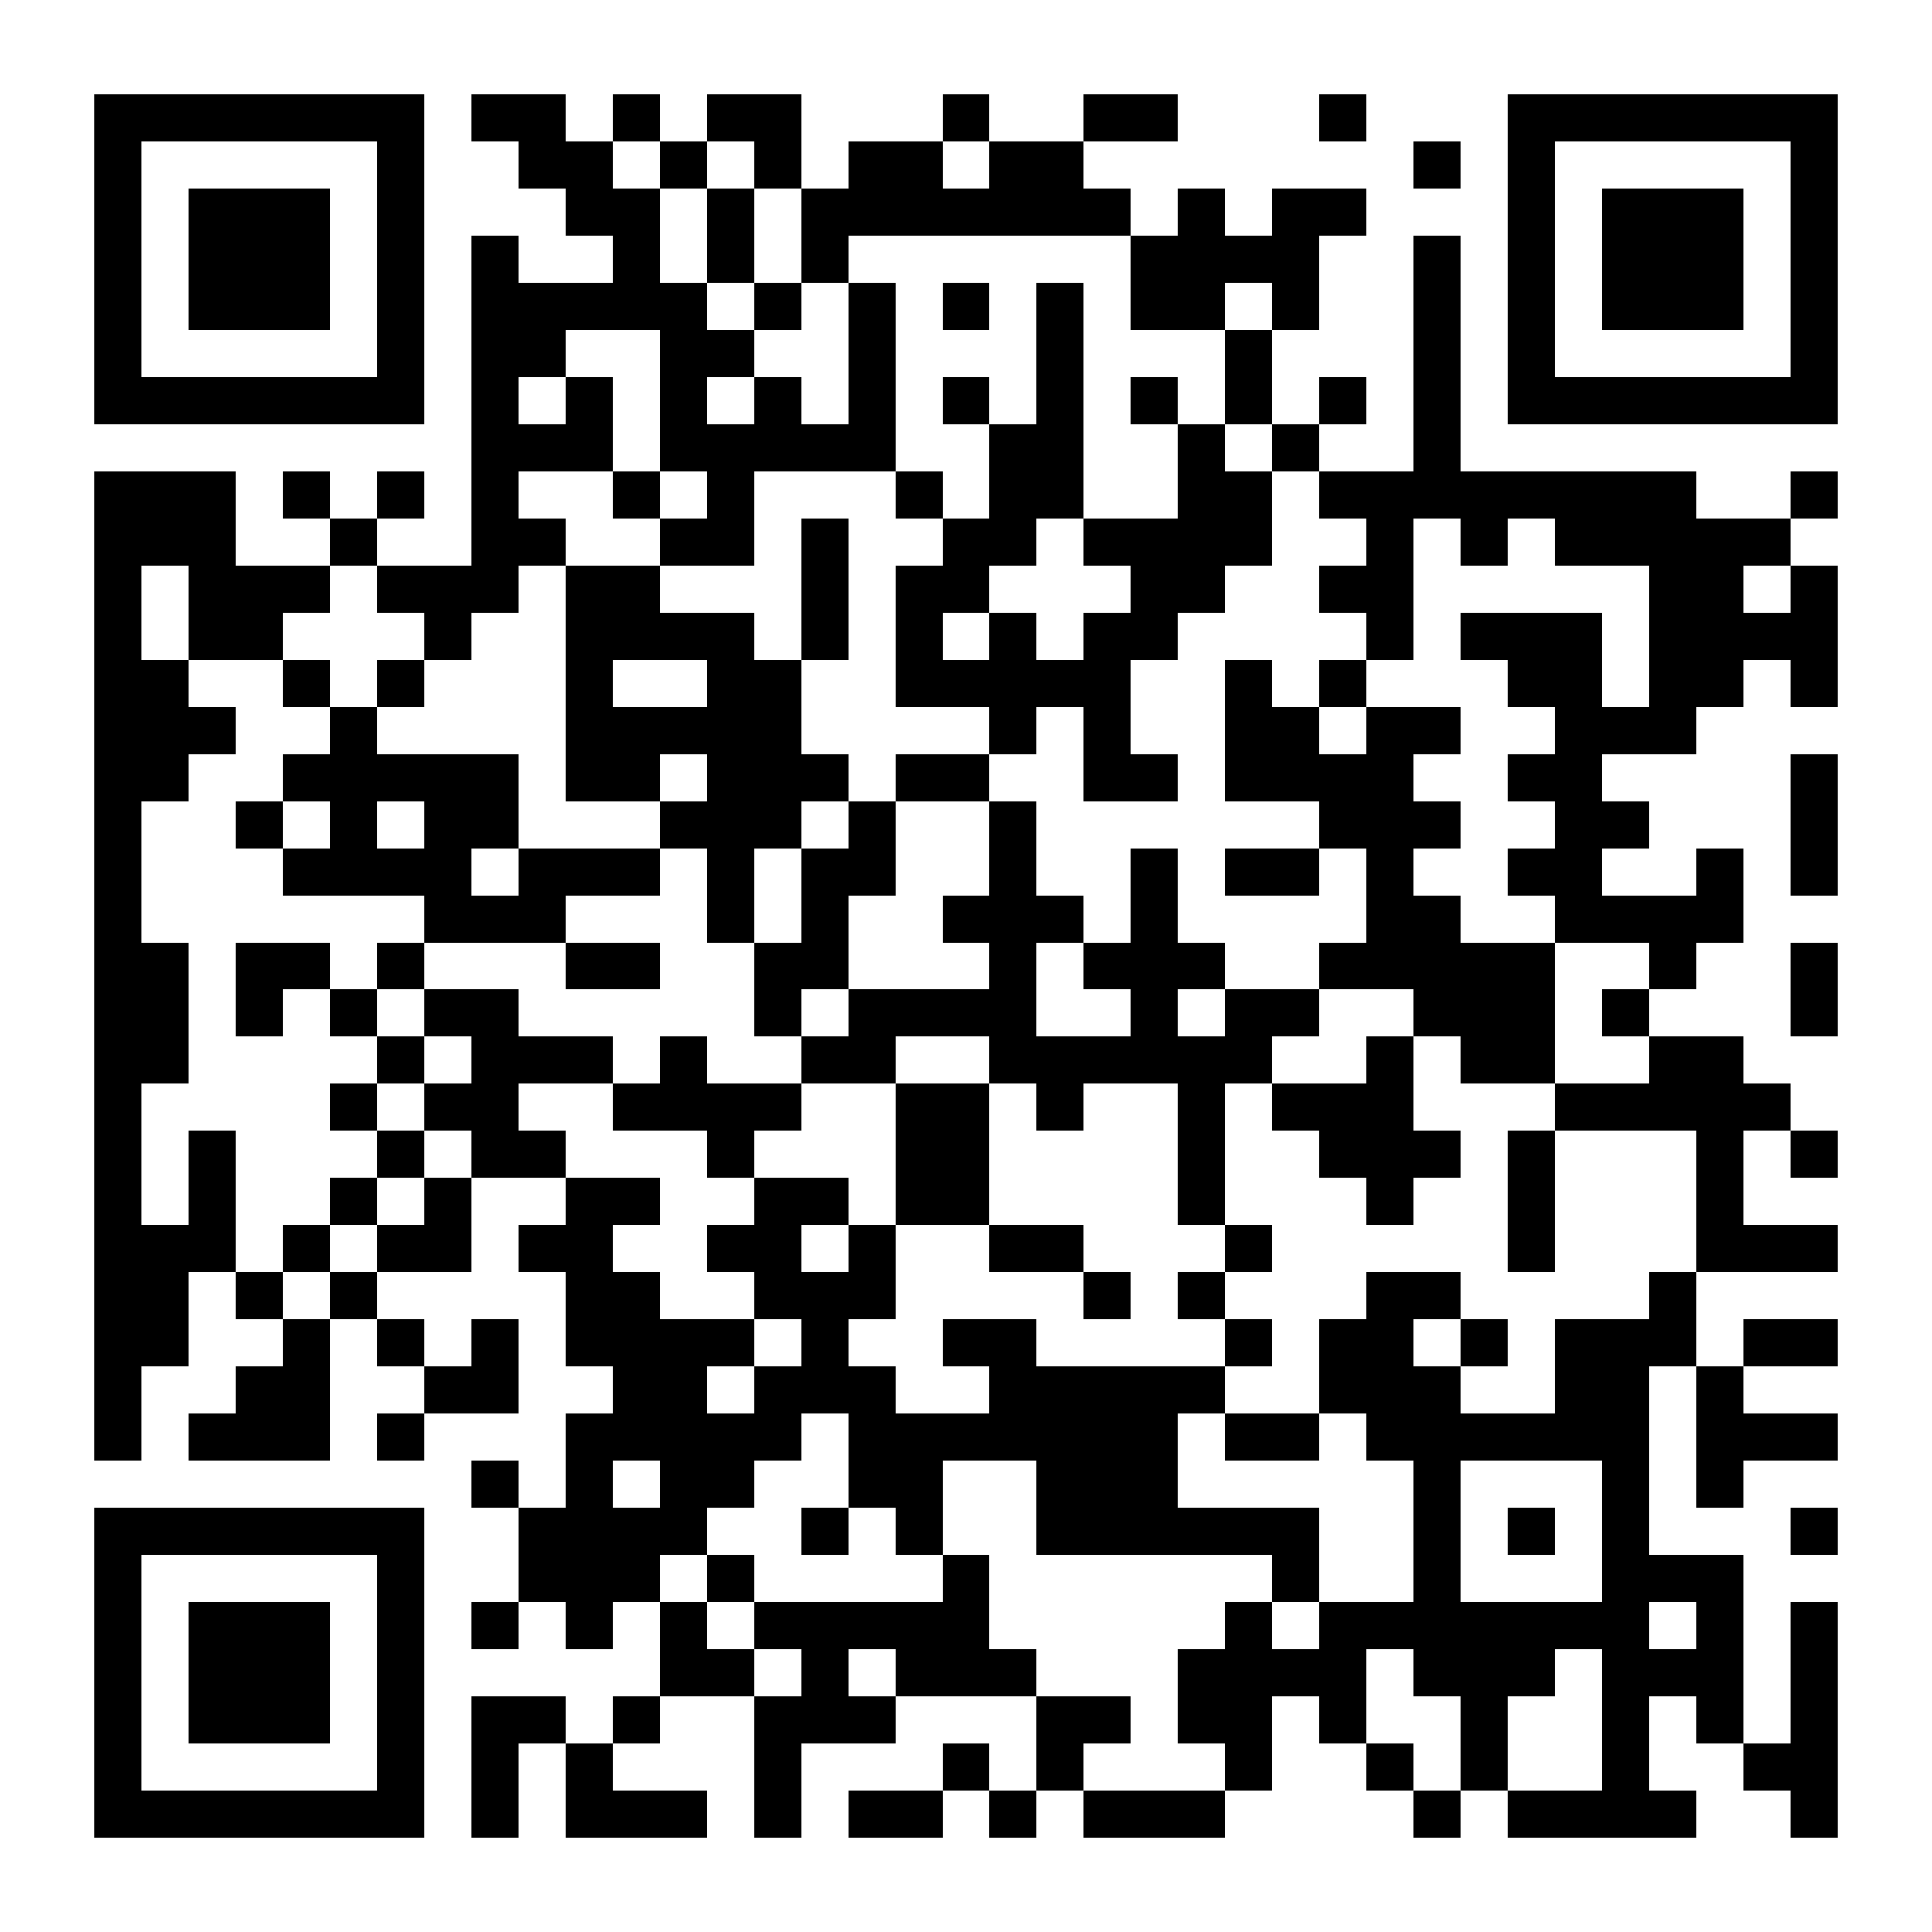
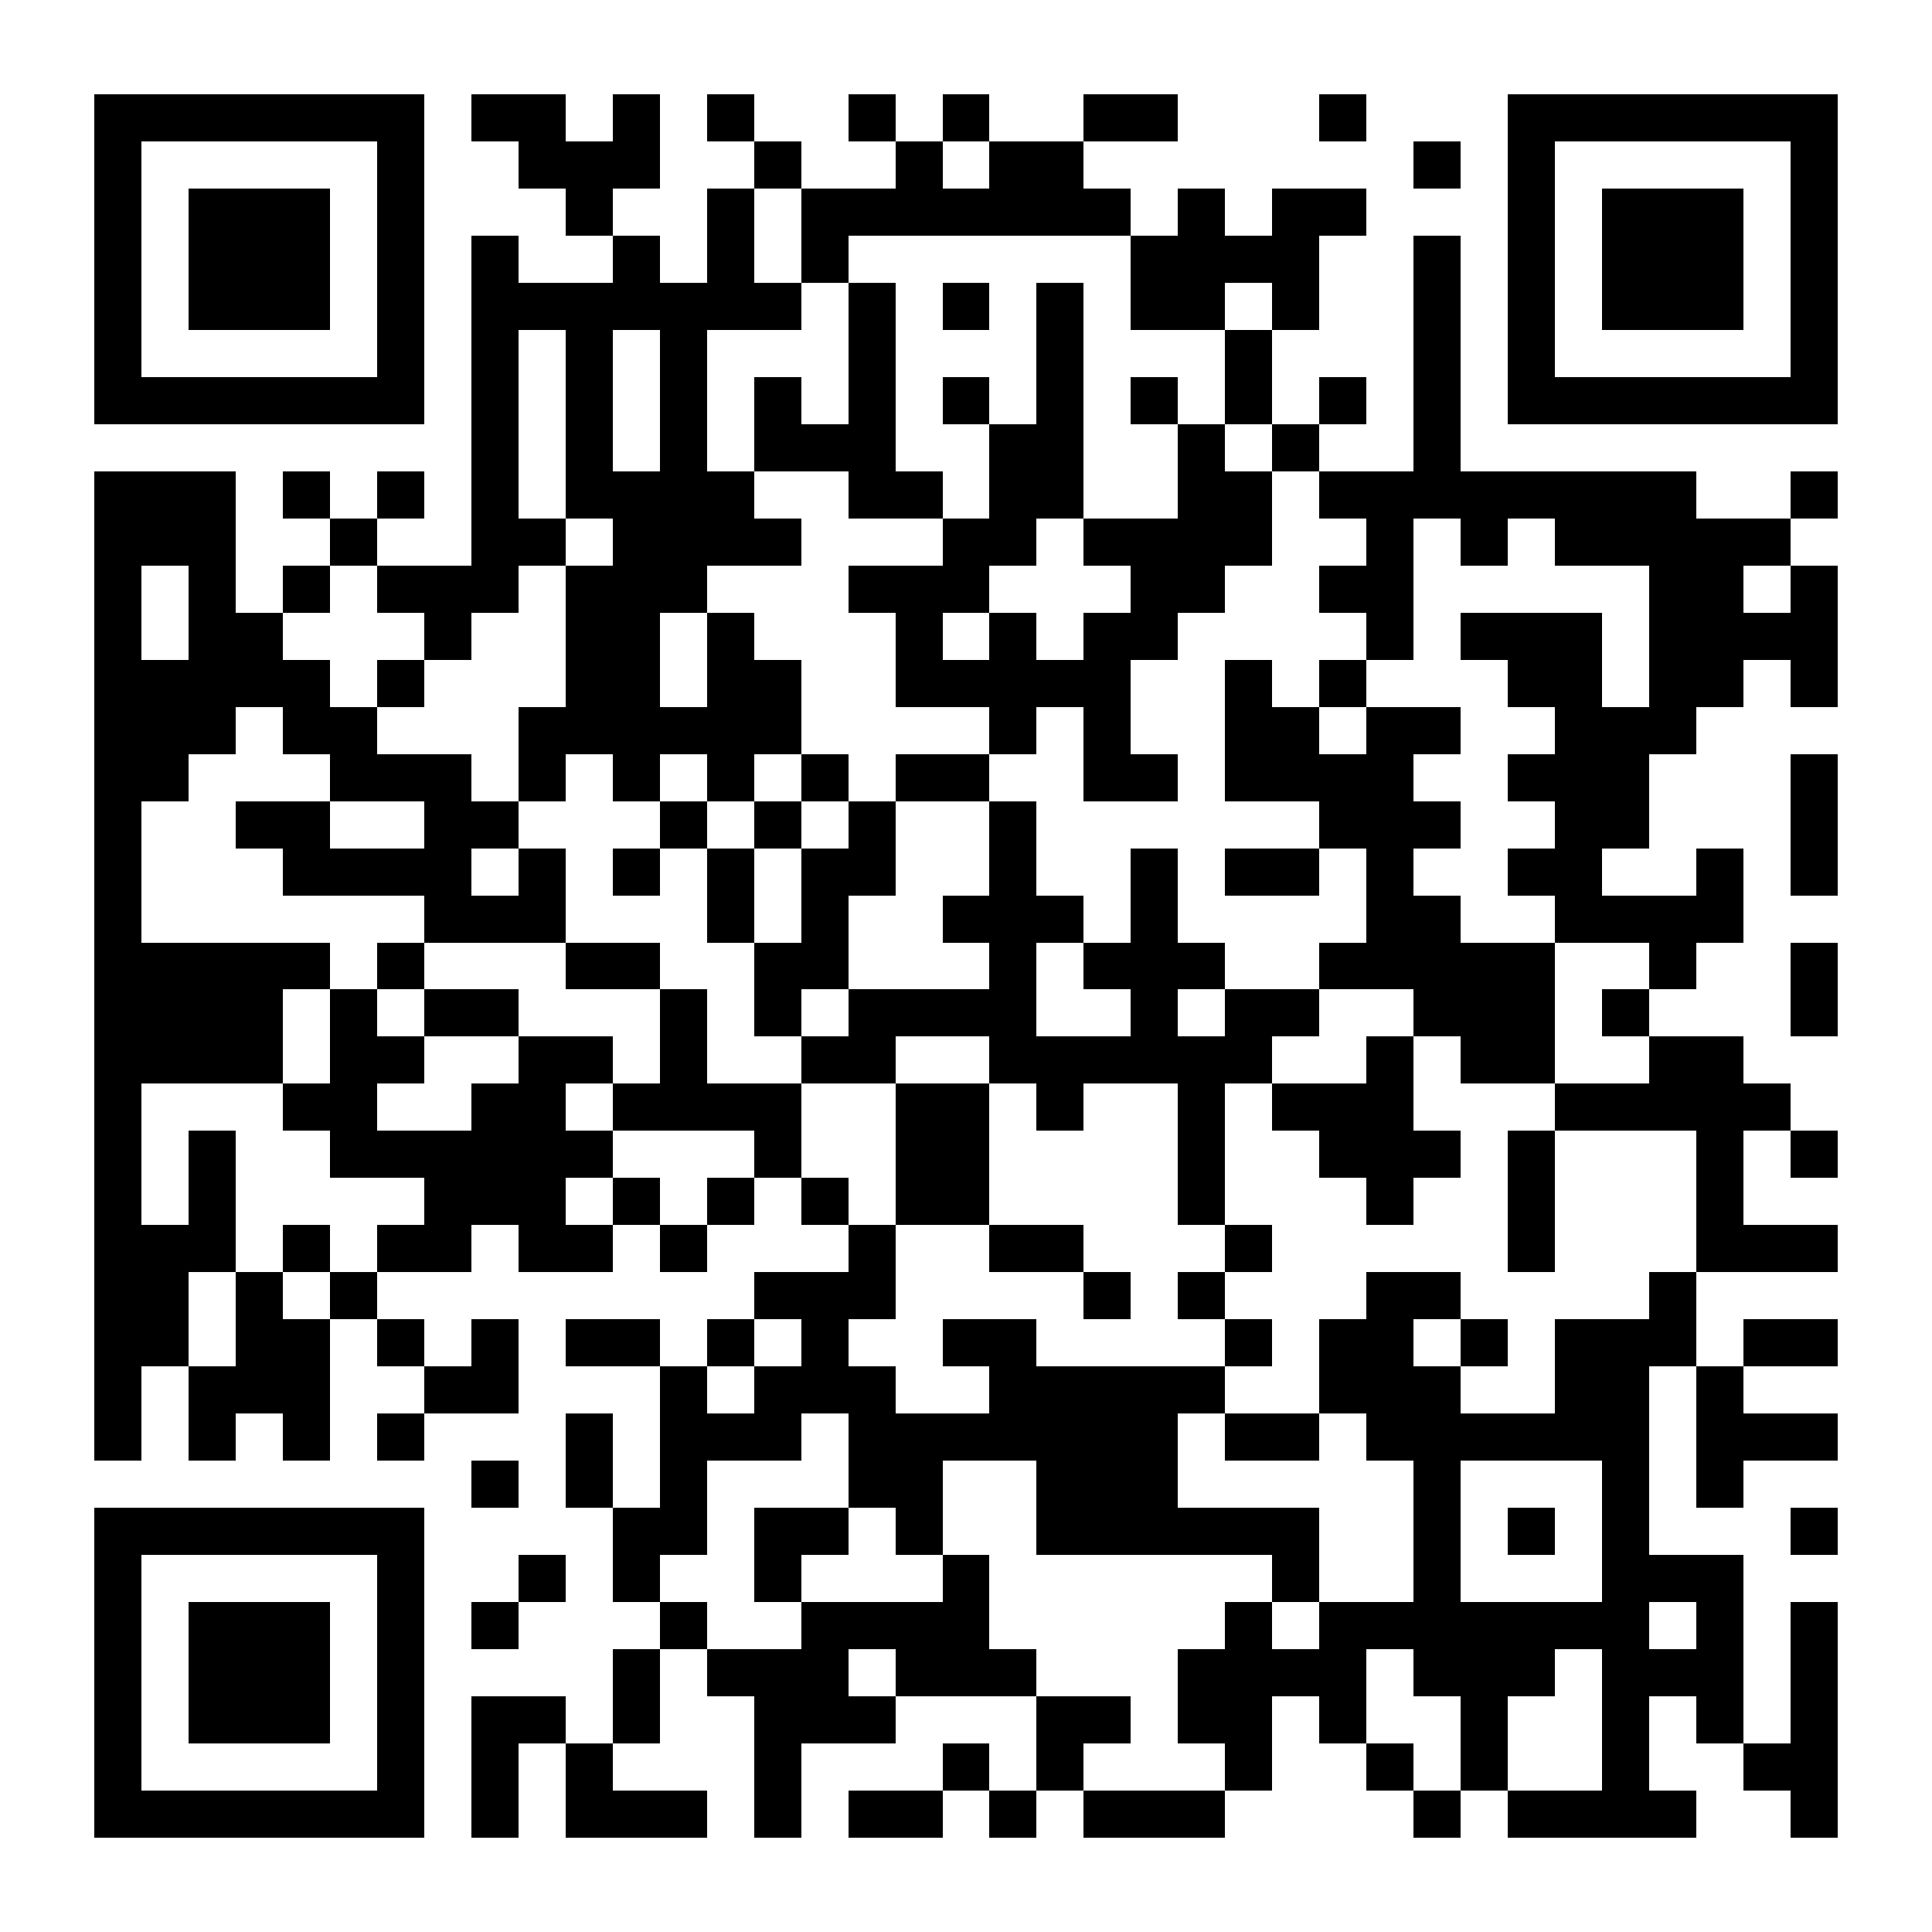
<svg xmlns="http://www.w3.org/2000/svg" viewBox="0 0 41 41" width="400" height="400" shape-rendering="crispEdges">
  <rect width="41" height="41" fill="#ffffff" />
-   <path fill="#000000" d="M2,2h1v1h-1zM3,2h1v1h-1zM4,2h1v1h-1zM5,2h1v1h-1zM6,2h1v1h-1zM7,2h1v1h-1zM8,2h1v1h-1zM10,2h1v1h-1zM11,2h1v1h-1zM13,2h1v1h-1zM15,2h1v1h-1zM16,2h1v1h-1zM20,2h1v1h-1zM23,2h1v1h-1zM24,2h1v1h-1zM28,2h1v1h-1zM32,2h1v1h-1zM33,2h1v1h-1zM34,2h1v1h-1zM35,2h1v1h-1zM36,2h1v1h-1zM37,2h1v1h-1zM38,2h1v1h-1zM2,3h1v1h-1zM8,3h1v1h-1zM11,3h1v1h-1zM12,3h1v1h-1zM14,3h1v1h-1zM16,3h1v1h-1zM18,3h1v1h-1zM19,3h1v1h-1zM21,3h1v1h-1zM22,3h1v1h-1zM30,3h1v1h-1zM32,3h1v1h-1zM38,3h1v1h-1zM2,4h1v1h-1zM4,4h1v1h-1zM5,4h1v1h-1zM6,4h1v1h-1zM8,4h1v1h-1zM12,4h1v1h-1zM13,4h1v1h-1zM15,4h1v1h-1zM17,4h1v1h-1zM18,4h1v1h-1zM19,4h1v1h-1zM20,4h1v1h-1zM21,4h1v1h-1zM22,4h1v1h-1zM23,4h1v1h-1zM25,4h1v1h-1zM27,4h1v1h-1zM28,4h1v1h-1zM32,4h1v1h-1zM34,4h1v1h-1zM35,4h1v1h-1zM36,4h1v1h-1zM38,4h1v1h-1zM2,5h1v1h-1zM4,5h1v1h-1zM5,5h1v1h-1zM6,5h1v1h-1zM8,5h1v1h-1zM10,5h1v1h-1zM13,5h1v1h-1zM15,5h1v1h-1zM17,5h1v1h-1zM24,5h1v1h-1zM25,5h1v1h-1zM26,5h1v1h-1zM27,5h1v1h-1zM30,5h1v1h-1zM32,5h1v1h-1zM34,5h1v1h-1zM35,5h1v1h-1zM36,5h1v1h-1zM38,5h1v1h-1zM2,6h1v1h-1zM4,6h1v1h-1zM5,6h1v1h-1zM6,6h1v1h-1zM8,6h1v1h-1zM10,6h1v1h-1zM11,6h1v1h-1zM12,6h1v1h-1zM13,6h1v1h-1zM14,6h1v1h-1zM16,6h1v1h-1zM18,6h1v1h-1zM20,6h1v1h-1zM22,6h1v1h-1zM24,6h1v1h-1zM25,6h1v1h-1zM27,6h1v1h-1zM30,6h1v1h-1zM32,6h1v1h-1zM34,6h1v1h-1zM35,6h1v1h-1zM36,6h1v1h-1zM38,6h1v1h-1zM2,7h1v1h-1zM8,7h1v1h-1zM10,7h1v1h-1zM11,7h1v1h-1zM14,7h1v1h-1zM15,7h1v1h-1zM18,7h1v1h-1zM22,7h1v1h-1zM26,7h1v1h-1zM30,7h1v1h-1zM32,7h1v1h-1zM38,7h1v1h-1zM2,8h1v1h-1zM3,8h1v1h-1zM4,8h1v1h-1zM5,8h1v1h-1zM6,8h1v1h-1zM7,8h1v1h-1zM8,8h1v1h-1zM10,8h1v1h-1zM12,8h1v1h-1zM14,8h1v1h-1zM16,8h1v1h-1zM18,8h1v1h-1zM20,8h1v1h-1zM22,8h1v1h-1zM24,8h1v1h-1zM26,8h1v1h-1zM28,8h1v1h-1zM30,8h1v1h-1zM32,8h1v1h-1zM33,8h1v1h-1zM34,8h1v1h-1zM35,8h1v1h-1zM36,8h1v1h-1zM37,8h1v1h-1zM38,8h1v1h-1zM10,9h1v1h-1zM11,9h1v1h-1zM12,9h1v1h-1zM14,9h1v1h-1zM15,9h1v1h-1zM16,9h1v1h-1zM17,9h1v1h-1zM18,9h1v1h-1zM21,9h1v1h-1zM22,9h1v1h-1zM25,9h1v1h-1zM27,9h1v1h-1zM30,9h1v1h-1zM2,10h1v1h-1zM3,10h1v1h-1zM4,10h1v1h-1zM6,10h1v1h-1zM8,10h1v1h-1zM10,10h1v1h-1zM13,10h1v1h-1zM15,10h1v1h-1zM19,10h1v1h-1zM21,10h1v1h-1zM22,10h1v1h-1zM25,10h1v1h-1zM26,10h1v1h-1zM28,10h1v1h-1zM29,10h1v1h-1zM30,10h1v1h-1zM31,10h1v1h-1zM32,10h1v1h-1zM33,10h1v1h-1zM34,10h1v1h-1zM35,10h1v1h-1zM38,10h1v1h-1zM2,11h1v1h-1zM3,11h1v1h-1zM4,11h1v1h-1zM7,11h1v1h-1zM10,11h1v1h-1zM11,11h1v1h-1zM14,11h1v1h-1zM15,11h1v1h-1zM17,11h1v1h-1zM20,11h1v1h-1zM21,11h1v1h-1zM23,11h1v1h-1zM24,11h1v1h-1zM25,11h1v1h-1zM26,11h1v1h-1zM29,11h1v1h-1zM31,11h1v1h-1zM33,11h1v1h-1zM34,11h1v1h-1zM35,11h1v1h-1zM36,11h1v1h-1zM37,11h1v1h-1zM2,12h1v1h-1zM4,12h1v1h-1zM5,12h1v1h-1zM6,12h1v1h-1zM8,12h1v1h-1zM9,12h1v1h-1zM10,12h1v1h-1zM12,12h1v1h-1zM13,12h1v1h-1zM17,12h1v1h-1zM19,12h1v1h-1zM20,12h1v1h-1zM24,12h1v1h-1zM25,12h1v1h-1zM28,12h1v1h-1zM29,12h1v1h-1zM35,12h1v1h-1zM36,12h1v1h-1zM38,12h1v1h-1zM2,13h1v1h-1zM4,13h1v1h-1zM5,13h1v1h-1zM9,13h1v1h-1zM12,13h1v1h-1zM13,13h1v1h-1zM14,13h1v1h-1zM15,13h1v1h-1zM17,13h1v1h-1zM19,13h1v1h-1zM21,13h1v1h-1zM23,13h1v1h-1zM24,13h1v1h-1zM29,13h1v1h-1zM31,13h1v1h-1zM32,13h1v1h-1zM33,13h1v1h-1zM35,13h1v1h-1zM36,13h1v1h-1zM37,13h1v1h-1zM38,13h1v1h-1zM2,14h1v1h-1zM3,14h1v1h-1zM6,14h1v1h-1zM8,14h1v1h-1zM12,14h1v1h-1zM15,14h1v1h-1zM16,14h1v1h-1zM19,14h1v1h-1zM20,14h1v1h-1zM21,14h1v1h-1zM22,14h1v1h-1zM23,14h1v1h-1zM26,14h1v1h-1zM28,14h1v1h-1zM32,14h1v1h-1zM33,14h1v1h-1zM35,14h1v1h-1zM36,14h1v1h-1zM38,14h1v1h-1zM2,15h1v1h-1zM3,15h1v1h-1zM4,15h1v1h-1zM7,15h1v1h-1zM12,15h1v1h-1zM13,15h1v1h-1zM14,15h1v1h-1zM15,15h1v1h-1zM16,15h1v1h-1zM21,15h1v1h-1zM23,15h1v1h-1zM26,15h1v1h-1zM27,15h1v1h-1zM29,15h1v1h-1zM30,15h1v1h-1zM33,15h1v1h-1zM34,15h1v1h-1zM35,15h1v1h-1zM2,16h1v1h-1zM3,16h1v1h-1zM6,16h1v1h-1zM7,16h1v1h-1zM8,16h1v1h-1zM9,16h1v1h-1zM10,16h1v1h-1zM12,16h1v1h-1zM13,16h1v1h-1zM15,16h1v1h-1zM16,16h1v1h-1zM17,16h1v1h-1zM19,16h1v1h-1zM20,16h1v1h-1zM23,16h1v1h-1zM24,16h1v1h-1zM26,16h1v1h-1zM27,16h1v1h-1zM28,16h1v1h-1zM29,16h1v1h-1zM32,16h1v1h-1zM33,16h1v1h-1zM38,16h1v1h-1zM2,17h1v1h-1zM5,17h1v1h-1zM7,17h1v1h-1zM9,17h1v1h-1zM10,17h1v1h-1zM14,17h1v1h-1zM15,17h1v1h-1zM16,17h1v1h-1zM18,17h1v1h-1zM21,17h1v1h-1zM28,17h1v1h-1zM29,17h1v1h-1zM30,17h1v1h-1zM33,17h1v1h-1zM34,17h1v1h-1zM38,17h1v1h-1zM2,18h1v1h-1zM6,18h1v1h-1zM7,18h1v1h-1zM8,18h1v1h-1zM9,18h1v1h-1zM11,18h1v1h-1zM12,18h1v1h-1zM13,18h1v1h-1zM15,18h1v1h-1zM17,18h1v1h-1zM18,18h1v1h-1zM21,18h1v1h-1zM24,18h1v1h-1zM26,18h1v1h-1zM27,18h1v1h-1zM29,18h1v1h-1zM32,18h1v1h-1zM33,18h1v1h-1zM36,18h1v1h-1zM38,18h1v1h-1zM2,19h1v1h-1zM9,19h1v1h-1zM10,19h1v1h-1zM11,19h1v1h-1zM15,19h1v1h-1zM17,19h1v1h-1zM20,19h1v1h-1zM21,19h1v1h-1zM22,19h1v1h-1zM24,19h1v1h-1zM29,19h1v1h-1zM30,19h1v1h-1zM33,19h1v1h-1zM34,19h1v1h-1zM35,19h1v1h-1zM36,19h1v1h-1zM2,20h1v1h-1zM3,20h1v1h-1zM5,20h1v1h-1zM6,20h1v1h-1zM8,20h1v1h-1zM12,20h1v1h-1zM13,20h1v1h-1zM16,20h1v1h-1zM17,20h1v1h-1zM21,20h1v1h-1zM23,20h1v1h-1zM24,20h1v1h-1zM25,20h1v1h-1zM28,20h1v1h-1zM29,20h1v1h-1zM30,20h1v1h-1zM31,20h1v1h-1zM32,20h1v1h-1zM35,20h1v1h-1zM38,20h1v1h-1zM2,21h1v1h-1zM3,21h1v1h-1zM5,21h1v1h-1zM7,21h1v1h-1zM9,21h1v1h-1zM10,21h1v1h-1zM16,21h1v1h-1zM18,21h1v1h-1zM19,21h1v1h-1zM20,21h1v1h-1zM21,21h1v1h-1zM24,21h1v1h-1zM26,21h1v1h-1zM27,21h1v1h-1zM30,21h1v1h-1zM31,21h1v1h-1zM32,21h1v1h-1zM34,21h1v1h-1zM38,21h1v1h-1zM2,22h1v1h-1zM3,22h1v1h-1zM8,22h1v1h-1zM10,22h1v1h-1zM11,22h1v1h-1zM12,22h1v1h-1zM14,22h1v1h-1zM17,22h1v1h-1zM18,22h1v1h-1zM21,22h1v1h-1zM22,22h1v1h-1zM23,22h1v1h-1zM24,22h1v1h-1zM25,22h1v1h-1zM26,22h1v1h-1zM29,22h1v1h-1zM31,22h1v1h-1zM32,22h1v1h-1zM35,22h1v1h-1zM36,22h1v1h-1zM2,23h1v1h-1zM7,23h1v1h-1zM9,23h1v1h-1zM10,23h1v1h-1zM13,23h1v1h-1zM14,23h1v1h-1zM15,23h1v1h-1zM16,23h1v1h-1zM19,23h1v1h-1zM20,23h1v1h-1zM22,23h1v1h-1zM25,23h1v1h-1zM27,23h1v1h-1zM28,23h1v1h-1zM29,23h1v1h-1zM33,23h1v1h-1zM34,23h1v1h-1zM35,23h1v1h-1zM36,23h1v1h-1zM37,23h1v1h-1zM2,24h1v1h-1zM4,24h1v1h-1zM8,24h1v1h-1zM10,24h1v1h-1zM11,24h1v1h-1zM15,24h1v1h-1zM19,24h1v1h-1zM20,24h1v1h-1zM25,24h1v1h-1zM28,24h1v1h-1zM29,24h1v1h-1zM30,24h1v1h-1zM32,24h1v1h-1zM36,24h1v1h-1zM38,24h1v1h-1zM2,25h1v1h-1zM4,25h1v1h-1zM7,25h1v1h-1zM9,25h1v1h-1zM12,25h1v1h-1zM13,25h1v1h-1zM16,25h1v1h-1zM17,25h1v1h-1zM19,25h1v1h-1zM20,25h1v1h-1zM25,25h1v1h-1zM29,25h1v1h-1zM32,25h1v1h-1zM36,25h1v1h-1zM2,26h1v1h-1zM3,26h1v1h-1zM4,26h1v1h-1zM6,26h1v1h-1zM8,26h1v1h-1zM9,26h1v1h-1zM11,26h1v1h-1zM12,26h1v1h-1zM15,26h1v1h-1zM16,26h1v1h-1zM18,26h1v1h-1zM21,26h1v1h-1zM22,26h1v1h-1zM26,26h1v1h-1zM32,26h1v1h-1zM36,26h1v1h-1zM37,26h1v1h-1zM38,26h1v1h-1zM2,27h1v1h-1zM3,27h1v1h-1zM5,27h1v1h-1zM7,27h1v1h-1zM12,27h1v1h-1zM13,27h1v1h-1zM16,27h1v1h-1zM17,27h1v1h-1zM18,27h1v1h-1zM23,27h1v1h-1zM25,27h1v1h-1zM29,27h1v1h-1zM30,27h1v1h-1zM35,27h1v1h-1zM2,28h1v1h-1zM3,28h1v1h-1zM6,28h1v1h-1zM8,28h1v1h-1zM10,28h1v1h-1zM12,28h1v1h-1zM13,28h1v1h-1zM14,28h1v1h-1zM15,28h1v1h-1zM17,28h1v1h-1zM20,28h1v1h-1zM21,28h1v1h-1zM26,28h1v1h-1zM28,28h1v1h-1zM29,28h1v1h-1zM31,28h1v1h-1zM33,28h1v1h-1zM34,28h1v1h-1zM35,28h1v1h-1zM37,28h1v1h-1zM38,28h1v1h-1zM2,29h1v1h-1zM5,29h1v1h-1zM6,29h1v1h-1zM9,29h1v1h-1zM10,29h1v1h-1zM13,29h1v1h-1zM14,29h1v1h-1zM16,29h1v1h-1zM17,29h1v1h-1zM18,29h1v1h-1zM21,29h1v1h-1zM22,29h1v1h-1zM23,29h1v1h-1zM24,29h1v1h-1zM25,29h1v1h-1zM28,29h1v1h-1zM29,29h1v1h-1zM30,29h1v1h-1zM33,29h1v1h-1zM34,29h1v1h-1zM36,29h1v1h-1zM2,30h1v1h-1zM4,30h1v1h-1zM5,30h1v1h-1zM6,30h1v1h-1zM8,30h1v1h-1zM12,30h1v1h-1zM13,30h1v1h-1zM14,30h1v1h-1zM15,30h1v1h-1zM16,30h1v1h-1zM18,30h1v1h-1zM19,30h1v1h-1zM20,30h1v1h-1zM21,30h1v1h-1zM22,30h1v1h-1zM23,30h1v1h-1zM24,30h1v1h-1zM26,30h1v1h-1zM27,30h1v1h-1zM29,30h1v1h-1zM30,30h1v1h-1zM31,30h1v1h-1zM32,30h1v1h-1zM33,30h1v1h-1zM34,30h1v1h-1zM36,30h1v1h-1zM37,30h1v1h-1zM38,30h1v1h-1zM10,31h1v1h-1zM12,31h1v1h-1zM14,31h1v1h-1zM15,31h1v1h-1zM18,31h1v1h-1zM19,31h1v1h-1zM22,31h1v1h-1zM23,31h1v1h-1zM24,31h1v1h-1zM30,31h1v1h-1zM34,31h1v1h-1zM36,31h1v1h-1zM2,32h1v1h-1zM3,32h1v1h-1zM4,32h1v1h-1zM5,32h1v1h-1zM6,32h1v1h-1zM7,32h1v1h-1zM8,32h1v1h-1zM11,32h1v1h-1zM12,32h1v1h-1zM13,32h1v1h-1zM14,32h1v1h-1zM17,32h1v1h-1zM19,32h1v1h-1zM22,32h1v1h-1zM23,32h1v1h-1zM24,32h1v1h-1zM25,32h1v1h-1zM26,32h1v1h-1zM27,32h1v1h-1zM30,32h1v1h-1zM32,32h1v1h-1zM34,32h1v1h-1zM38,32h1v1h-1zM2,33h1v1h-1zM8,33h1v1h-1zM11,33h1v1h-1zM12,33h1v1h-1zM13,33h1v1h-1zM15,33h1v1h-1zM20,33h1v1h-1zM27,33h1v1h-1zM30,33h1v1h-1zM34,33h1v1h-1zM35,33h1v1h-1zM36,33h1v1h-1zM2,34h1v1h-1zM4,34h1v1h-1zM5,34h1v1h-1zM6,34h1v1h-1zM8,34h1v1h-1zM10,34h1v1h-1zM12,34h1v1h-1zM14,34h1v1h-1zM16,34h1v1h-1zM17,34h1v1h-1zM18,34h1v1h-1zM19,34h1v1h-1zM20,34h1v1h-1zM26,34h1v1h-1zM28,34h1v1h-1zM29,34h1v1h-1zM30,34h1v1h-1zM31,34h1v1h-1zM32,34h1v1h-1zM33,34h1v1h-1zM34,34h1v1h-1zM36,34h1v1h-1zM38,34h1v1h-1zM2,35h1v1h-1zM4,35h1v1h-1zM5,35h1v1h-1zM6,35h1v1h-1zM8,35h1v1h-1zM14,35h1v1h-1zM15,35h1v1h-1zM17,35h1v1h-1zM19,35h1v1h-1zM20,35h1v1h-1zM21,35h1v1h-1zM25,35h1v1h-1zM26,35h1v1h-1zM27,35h1v1h-1zM28,35h1v1h-1zM30,35h1v1h-1zM31,35h1v1h-1zM32,35h1v1h-1zM34,35h1v1h-1zM35,35h1v1h-1zM36,35h1v1h-1zM38,35h1v1h-1zM2,36h1v1h-1zM4,36h1v1h-1zM5,36h1v1h-1zM6,36h1v1h-1zM8,36h1v1h-1zM10,36h1v1h-1zM11,36h1v1h-1zM13,36h1v1h-1zM16,36h1v1h-1zM17,36h1v1h-1zM18,36h1v1h-1zM22,36h1v1h-1zM23,36h1v1h-1zM25,36h1v1h-1zM26,36h1v1h-1zM28,36h1v1h-1zM31,36h1v1h-1zM34,36h1v1h-1zM36,36h1v1h-1zM38,36h1v1h-1zM2,37h1v1h-1zM8,37h1v1h-1zM10,37h1v1h-1zM12,37h1v1h-1zM16,37h1v1h-1zM20,37h1v1h-1zM22,37h1v1h-1zM26,37h1v1h-1zM29,37h1v1h-1zM31,37h1v1h-1zM34,37h1v1h-1zM37,37h1v1h-1zM38,37h1v1h-1zM2,38h1v1h-1zM3,38h1v1h-1zM4,38h1v1h-1zM5,38h1v1h-1zM6,38h1v1h-1zM7,38h1v1h-1zM8,38h1v1h-1zM10,38h1v1h-1zM12,38h1v1h-1zM13,38h1v1h-1zM14,38h1v1h-1zM16,38h1v1h-1zM18,38h1v1h-1zM19,38h1v1h-1zM21,38h1v1h-1zM23,38h1v1h-1zM24,38h1v1h-1zM25,38h1v1h-1zM30,38h1v1h-1zM32,38h1v1h-1zM33,38h1v1h-1zM34,38h1v1h-1zM35,38h1v1h-1zM38,38h1v1h-1z" />
+   <path fill="#000000" d="M2,2h1v1h-1zM3,2h1v1h-1zM4,2h1v1h-1zM5,2h1v1h-1zM6,2h1v1h-1zM7,2h1v1h-1zM8,2h1v1h-1zM10,2h1v1h-1zM11,2h1v1h-1zM13,2h1v1h-1zM15,2h1v1h-1zM18,2h1v1h-1zM20,2h1v1h-1zM23,2h1v1h-1zM24,2h1v1h-1zM28,2h1v1h-1zM32,2h1v1h-1zM33,2h1v1h-1zM34,2h1v1h-1zM35,2h1v1h-1zM36,2h1v1h-1zM37,2h1v1h-1zM38,2h1v1h-1zM2,3h1v1h-1zM8,3h1v1h-1zM11,3h1v1h-1zM12,3h1v1h-1zM13,3h1v1h-1zM16,3h1v1h-1zM19,3h1v1h-1zM21,3h1v1h-1zM22,3h1v1h-1zM30,3h1v1h-1zM32,3h1v1h-1zM38,3h1v1h-1zM2,4h1v1h-1zM4,4h1v1h-1zM5,4h1v1h-1zM6,4h1v1h-1zM8,4h1v1h-1zM12,4h1v1h-1zM15,4h1v1h-1zM17,4h1v1h-1zM18,4h1v1h-1zM19,4h1v1h-1zM20,4h1v1h-1zM21,4h1v1h-1zM22,4h1v1h-1zM23,4h1v1h-1zM25,4h1v1h-1zM27,4h1v1h-1zM28,4h1v1h-1zM32,4h1v1h-1zM34,4h1v1h-1zM35,4h1v1h-1zM36,4h1v1h-1zM38,4h1v1h-1zM2,5h1v1h-1zM4,5h1v1h-1zM5,5h1v1h-1zM6,5h1v1h-1zM8,5h1v1h-1zM10,5h1v1h-1zM13,5h1v1h-1zM15,5h1v1h-1zM17,5h1v1h-1zM24,5h1v1h-1zM25,5h1v1h-1zM26,5h1v1h-1zM27,5h1v1h-1zM30,5h1v1h-1zM32,5h1v1h-1zM34,5h1v1h-1zM35,5h1v1h-1zM36,5h1v1h-1zM38,5h1v1h-1zM2,6h1v1h-1zM4,6h1v1h-1zM5,6h1v1h-1zM6,6h1v1h-1zM8,6h1v1h-1zM10,6h1v1h-1zM11,6h1v1h-1zM12,6h1v1h-1zM13,6h1v1h-1zM14,6h1v1h-1zM15,6h1v1h-1zM16,6h1v1h-1zM18,6h1v1h-1zM20,6h1v1h-1zM22,6h1v1h-1zM24,6h1v1h-1zM25,6h1v1h-1zM27,6h1v1h-1zM30,6h1v1h-1zM32,6h1v1h-1zM34,6h1v1h-1zM35,6h1v1h-1zM36,6h1v1h-1zM38,6h1v1h-1zM2,7h1v1h-1zM8,7h1v1h-1zM10,7h1v1h-1zM12,7h1v1h-1zM14,7h1v1h-1zM18,7h1v1h-1zM22,7h1v1h-1zM26,7h1v1h-1zM30,7h1v1h-1zM32,7h1v1h-1zM38,7h1v1h-1zM2,8h1v1h-1zM3,8h1v1h-1zM4,8h1v1h-1zM5,8h1v1h-1zM6,8h1v1h-1zM7,8h1v1h-1zM8,8h1v1h-1zM10,8h1v1h-1zM12,8h1v1h-1zM14,8h1v1h-1zM16,8h1v1h-1zM18,8h1v1h-1zM20,8h1v1h-1zM22,8h1v1h-1zM24,8h1v1h-1zM26,8h1v1h-1zM28,8h1v1h-1zM30,8h1v1h-1zM32,8h1v1h-1zM33,8h1v1h-1zM34,8h1v1h-1zM35,8h1v1h-1zM36,8h1v1h-1zM37,8h1v1h-1zM38,8h1v1h-1zM10,9h1v1h-1zM12,9h1v1h-1zM14,9h1v1h-1zM16,9h1v1h-1zM17,9h1v1h-1zM18,9h1v1h-1zM21,9h1v1h-1zM22,9h1v1h-1zM25,9h1v1h-1zM27,9h1v1h-1zM30,9h1v1h-1zM2,10h1v1h-1zM3,10h1v1h-1zM4,10h1v1h-1zM6,10h1v1h-1zM8,10h1v1h-1zM10,10h1v1h-1zM12,10h1v1h-1zM13,10h1v1h-1zM14,10h1v1h-1zM15,10h1v1h-1zM18,10h1v1h-1zM19,10h1v1h-1zM21,10h1v1h-1zM22,10h1v1h-1zM25,10h1v1h-1zM26,10h1v1h-1zM28,10h1v1h-1zM29,10h1v1h-1zM30,10h1v1h-1zM31,10h1v1h-1zM32,10h1v1h-1zM33,10h1v1h-1zM34,10h1v1h-1zM35,10h1v1h-1zM38,10h1v1h-1zM2,11h1v1h-1zM3,11h1v1h-1zM4,11h1v1h-1zM7,11h1v1h-1zM10,11h1v1h-1zM11,11h1v1h-1zM13,11h1v1h-1zM14,11h1v1h-1zM15,11h1v1h-1zM16,11h1v1h-1zM20,11h1v1h-1zM21,11h1v1h-1zM23,11h1v1h-1zM24,11h1v1h-1zM25,11h1v1h-1zM26,11h1v1h-1zM29,11h1v1h-1zM31,11h1v1h-1zM33,11h1v1h-1zM34,11h1v1h-1zM35,11h1v1h-1zM36,11h1v1h-1zM37,11h1v1h-1zM2,12h1v1h-1zM4,12h1v1h-1zM6,12h1v1h-1zM8,12h1v1h-1zM9,12h1v1h-1zM10,12h1v1h-1zM12,12h1v1h-1zM13,12h1v1h-1zM14,12h1v1h-1zM18,12h1v1h-1zM19,12h1v1h-1zM20,12h1v1h-1zM24,12h1v1h-1zM25,12h1v1h-1zM28,12h1v1h-1zM29,12h1v1h-1zM35,12h1v1h-1zM36,12h1v1h-1zM38,12h1v1h-1zM2,13h1v1h-1zM4,13h1v1h-1zM5,13h1v1h-1zM9,13h1v1h-1zM12,13h1v1h-1zM13,13h1v1h-1zM15,13h1v1h-1zM19,13h1v1h-1zM21,13h1v1h-1zM23,13h1v1h-1zM24,13h1v1h-1zM29,13h1v1h-1zM31,13h1v1h-1zM32,13h1v1h-1zM33,13h1v1h-1zM35,13h1v1h-1zM36,13h1v1h-1zM37,13h1v1h-1zM38,13h1v1h-1zM2,14h1v1h-1zM3,14h1v1h-1zM4,14h1v1h-1zM5,14h1v1h-1zM6,14h1v1h-1zM8,14h1v1h-1zM12,14h1v1h-1zM13,14h1v1h-1zM15,14h1v1h-1zM16,14h1v1h-1zM19,14h1v1h-1zM20,14h1v1h-1zM21,14h1v1h-1zM22,14h1v1h-1zM23,14h1v1h-1zM26,14h1v1h-1zM28,14h1v1h-1zM32,14h1v1h-1zM33,14h1v1h-1zM35,14h1v1h-1zM36,14h1v1h-1zM38,14h1v1h-1zM2,15h1v1h-1zM3,15h1v1h-1zM4,15h1v1h-1zM6,15h1v1h-1zM7,15h1v1h-1zM11,15h1v1h-1zM12,15h1v1h-1zM13,15h1v1h-1zM14,15h1v1h-1zM15,15h1v1h-1zM16,15h1v1h-1zM21,15h1v1h-1zM23,15h1v1h-1zM26,15h1v1h-1zM27,15h1v1h-1zM29,15h1v1h-1zM30,15h1v1h-1zM33,15h1v1h-1zM34,15h1v1h-1zM35,15h1v1h-1zM2,16h1v1h-1zM3,16h1v1h-1zM7,16h1v1h-1zM8,16h1v1h-1zM9,16h1v1h-1zM11,16h1v1h-1zM13,16h1v1h-1zM15,16h1v1h-1zM17,16h1v1h-1zM19,16h1v1h-1zM20,16h1v1h-1zM23,16h1v1h-1zM24,16h1v1h-1zM26,16h1v1h-1zM27,16h1v1h-1zM28,16h1v1h-1zM29,16h1v1h-1zM32,16h1v1h-1zM33,16h1v1h-1zM34,16h1v1h-1zM38,16h1v1h-1zM2,17h1v1h-1zM5,17h1v1h-1zM6,17h1v1h-1zM9,17h1v1h-1zM10,17h1v1h-1zM14,17h1v1h-1zM16,17h1v1h-1zM18,17h1v1h-1zM21,17h1v1h-1zM28,17h1v1h-1zM29,17h1v1h-1zM30,17h1v1h-1zM33,17h1v1h-1zM34,17h1v1h-1zM38,17h1v1h-1zM2,18h1v1h-1zM6,18h1v1h-1zM7,18h1v1h-1zM8,18h1v1h-1zM9,18h1v1h-1zM11,18h1v1h-1zM13,18h1v1h-1zM15,18h1v1h-1zM17,18h1v1h-1zM18,18h1v1h-1zM21,18h1v1h-1zM24,18h1v1h-1zM26,18h1v1h-1zM27,18h1v1h-1zM29,18h1v1h-1zM32,18h1v1h-1zM33,18h1v1h-1zM36,18h1v1h-1zM38,18h1v1h-1zM2,19h1v1h-1zM9,19h1v1h-1zM10,19h1v1h-1zM11,19h1v1h-1zM15,19h1v1h-1zM17,19h1v1h-1zM20,19h1v1h-1zM21,19h1v1h-1zM22,19h1v1h-1zM24,19h1v1h-1zM29,19h1v1h-1zM30,19h1v1h-1zM33,19h1v1h-1zM34,19h1v1h-1zM35,19h1v1h-1zM36,19h1v1h-1zM2,20h1v1h-1zM3,20h1v1h-1zM4,20h1v1h-1zM5,20h1v1h-1zM6,20h1v1h-1zM8,20h1v1h-1zM12,20h1v1h-1zM13,20h1v1h-1zM16,20h1v1h-1zM17,20h1v1h-1zM21,20h1v1h-1zM23,20h1v1h-1zM24,20h1v1h-1zM25,20h1v1h-1zM28,20h1v1h-1zM29,20h1v1h-1zM30,20h1v1h-1zM31,20h1v1h-1zM32,20h1v1h-1zM35,20h1v1h-1zM38,20h1v1h-1zM2,21h1v1h-1zM3,21h1v1h-1zM4,21h1v1h-1zM5,21h1v1h-1zM7,21h1v1h-1zM9,21h1v1h-1zM10,21h1v1h-1zM14,21h1v1h-1zM16,21h1v1h-1zM18,21h1v1h-1zM19,21h1v1h-1zM20,21h1v1h-1zM21,21h1v1h-1zM24,21h1v1h-1zM26,21h1v1h-1zM27,21h1v1h-1zM30,21h1v1h-1zM31,21h1v1h-1zM32,21h1v1h-1zM34,21h1v1h-1zM38,21h1v1h-1zM2,22h1v1h-1zM3,22h1v1h-1zM4,22h1v1h-1zM5,22h1v1h-1zM7,22h1v1h-1zM8,22h1v1h-1zM11,22h1v1h-1zM12,22h1v1h-1zM14,22h1v1h-1zM17,22h1v1h-1zM18,22h1v1h-1zM21,22h1v1h-1zM22,22h1v1h-1zM23,22h1v1h-1zM24,22h1v1h-1zM25,22h1v1h-1zM26,22h1v1h-1zM29,22h1v1h-1zM31,22h1v1h-1zM32,22h1v1h-1zM35,22h1v1h-1zM36,22h1v1h-1zM2,23h1v1h-1zM6,23h1v1h-1zM7,23h1v1h-1zM10,23h1v1h-1zM11,23h1v1h-1zM13,23h1v1h-1zM14,23h1v1h-1zM15,23h1v1h-1zM16,23h1v1h-1zM19,23h1v1h-1zM20,23h1v1h-1zM22,23h1v1h-1zM25,23h1v1h-1zM27,23h1v1h-1zM28,23h1v1h-1zM29,23h1v1h-1zM33,23h1v1h-1zM34,23h1v1h-1zM35,23h1v1h-1zM36,23h1v1h-1zM37,23h1v1h-1zM2,24h1v1h-1zM4,24h1v1h-1zM7,24h1v1h-1zM8,24h1v1h-1zM9,24h1v1h-1zM10,24h1v1h-1zM11,24h1v1h-1zM12,24h1v1h-1zM16,24h1v1h-1zM19,24h1v1h-1zM20,24h1v1h-1zM25,24h1v1h-1zM28,24h1v1h-1zM29,24h1v1h-1zM30,24h1v1h-1zM32,24h1v1h-1zM36,24h1v1h-1zM38,24h1v1h-1zM2,25h1v1h-1zM4,25h1v1h-1zM9,25h1v1h-1zM10,25h1v1h-1zM11,25h1v1h-1zM13,25h1v1h-1zM15,25h1v1h-1zM17,25h1v1h-1zM19,25h1v1h-1zM20,25h1v1h-1zM25,25h1v1h-1zM29,25h1v1h-1zM32,25h1v1h-1zM36,25h1v1h-1zM2,26h1v1h-1zM3,26h1v1h-1zM4,26h1v1h-1zM6,26h1v1h-1zM8,26h1v1h-1zM9,26h1v1h-1zM11,26h1v1h-1zM12,26h1v1h-1zM14,26h1v1h-1zM18,26h1v1h-1zM21,26h1v1h-1zM22,26h1v1h-1zM26,26h1v1h-1zM32,26h1v1h-1zM36,26h1v1h-1zM37,26h1v1h-1zM38,26h1v1h-1zM2,27h1v1h-1zM3,27h1v1h-1zM5,27h1v1h-1zM7,27h1v1h-1zM16,27h1v1h-1zM17,27h1v1h-1zM18,27h1v1h-1zM23,27h1v1h-1zM25,27h1v1h-1zM29,27h1v1h-1zM30,27h1v1h-1zM35,27h1v1h-1zM2,28h1v1h-1zM3,28h1v1h-1zM5,28h1v1h-1zM6,28h1v1h-1zM8,28h1v1h-1zM10,28h1v1h-1zM12,28h1v1h-1zM13,28h1v1h-1zM15,28h1v1h-1zM17,28h1v1h-1zM20,28h1v1h-1zM21,28h1v1h-1zM26,28h1v1h-1zM28,28h1v1h-1zM29,28h1v1h-1zM31,28h1v1h-1zM33,28h1v1h-1zM34,28h1v1h-1zM35,28h1v1h-1zM37,28h1v1h-1zM38,28h1v1h-1zM2,29h1v1h-1zM4,29h1v1h-1zM5,29h1v1h-1zM6,29h1v1h-1zM9,29h1v1h-1zM10,29h1v1h-1zM14,29h1v1h-1zM16,29h1v1h-1zM17,29h1v1h-1zM18,29h1v1h-1zM21,29h1v1h-1zM22,29h1v1h-1zM23,29h1v1h-1zM24,29h1v1h-1zM25,29h1v1h-1zM28,29h1v1h-1zM29,29h1v1h-1zM30,29h1v1h-1zM33,29h1v1h-1zM34,29h1v1h-1zM36,29h1v1h-1zM2,30h1v1h-1zM4,30h1v1h-1zM6,30h1v1h-1zM8,30h1v1h-1zM12,30h1v1h-1zM14,30h1v1h-1zM15,30h1v1h-1zM16,30h1v1h-1zM18,30h1v1h-1zM19,30h1v1h-1zM20,30h1v1h-1zM21,30h1v1h-1zM22,30h1v1h-1zM23,30h1v1h-1zM24,30h1v1h-1zM26,30h1v1h-1zM27,30h1v1h-1zM29,30h1v1h-1zM30,30h1v1h-1zM31,30h1v1h-1zM32,30h1v1h-1zM33,30h1v1h-1zM34,30h1v1h-1zM36,30h1v1h-1zM37,30h1v1h-1zM38,30h1v1h-1zM10,31h1v1h-1zM12,31h1v1h-1zM14,31h1v1h-1zM18,31h1v1h-1zM19,31h1v1h-1zM22,31h1v1h-1zM23,31h1v1h-1zM24,31h1v1h-1zM30,31h1v1h-1zM34,31h1v1h-1zM36,31h1v1h-1zM2,32h1v1h-1zM3,32h1v1h-1zM4,32h1v1h-1zM5,32h1v1h-1zM6,32h1v1h-1zM7,32h1v1h-1zM8,32h1v1h-1zM13,32h1v1h-1zM14,32h1v1h-1zM16,32h1v1h-1zM17,32h1v1h-1zM19,32h1v1h-1zM22,32h1v1h-1zM23,32h1v1h-1zM24,32h1v1h-1zM25,32h1v1h-1zM26,32h1v1h-1zM27,32h1v1h-1zM30,32h1v1h-1zM32,32h1v1h-1zM34,32h1v1h-1zM38,32h1v1h-1zM2,33h1v1h-1zM8,33h1v1h-1zM11,33h1v1h-1zM13,33h1v1h-1zM16,33h1v1h-1zM20,33h1v1h-1zM27,33h1v1h-1zM30,33h1v1h-1zM34,33h1v1h-1zM35,33h1v1h-1zM36,33h1v1h-1zM2,34h1v1h-1zM4,34h1v1h-1zM5,34h1v1h-1zM6,34h1v1h-1zM8,34h1v1h-1zM10,34h1v1h-1zM14,34h1v1h-1zM17,34h1v1h-1zM18,34h1v1h-1zM19,34h1v1h-1zM20,34h1v1h-1zM26,34h1v1h-1zM28,34h1v1h-1zM29,34h1v1h-1zM30,34h1v1h-1zM31,34h1v1h-1zM32,34h1v1h-1zM33,34h1v1h-1zM34,34h1v1h-1zM36,34h1v1h-1zM38,34h1v1h-1zM2,35h1v1h-1zM4,35h1v1h-1zM5,35h1v1h-1zM6,35h1v1h-1zM8,35h1v1h-1zM13,35h1v1h-1zM15,35h1v1h-1zM16,35h1v1h-1zM17,35h1v1h-1zM19,35h1v1h-1zM20,35h1v1h-1zM21,35h1v1h-1zM25,35h1v1h-1zM26,35h1v1h-1zM27,35h1v1h-1zM28,35h1v1h-1zM30,35h1v1h-1zM31,35h1v1h-1zM32,35h1v1h-1zM34,35h1v1h-1zM35,35h1v1h-1zM36,35h1v1h-1zM38,35h1v1h-1zM2,36h1v1h-1zM4,36h1v1h-1zM5,36h1v1h-1zM6,36h1v1h-1zM8,36h1v1h-1zM10,36h1v1h-1zM11,36h1v1h-1zM13,36h1v1h-1zM16,36h1v1h-1zM17,36h1v1h-1zM18,36h1v1h-1zM22,36h1v1h-1zM23,36h1v1h-1zM25,36h1v1h-1zM26,36h1v1h-1zM28,36h1v1h-1zM31,36h1v1h-1zM34,36h1v1h-1zM36,36h1v1h-1zM38,36h1v1h-1zM2,37h1v1h-1zM8,37h1v1h-1zM10,37h1v1h-1zM12,37h1v1h-1zM16,37h1v1h-1zM20,37h1v1h-1zM22,37h1v1h-1zM26,37h1v1h-1zM29,37h1v1h-1zM31,37h1v1h-1zM34,37h1v1h-1zM37,37h1v1h-1zM38,37h1v1h-1zM2,38h1v1h-1zM3,38h1v1h-1zM4,38h1v1h-1zM5,38h1v1h-1zM6,38h1v1h-1zM7,38h1v1h-1zM8,38h1v1h-1zM10,38h1v1h-1zM12,38h1v1h-1zM13,38h1v1h-1zM14,38h1v1h-1zM16,38h1v1h-1zM18,38h1v1h-1zM19,38h1v1h-1zM21,38h1v1h-1zM23,38h1v1h-1zM24,38h1v1h-1zM25,38h1v1h-1zM30,38h1v1h-1zM32,38h1v1h-1zM33,38h1v1h-1zM34,38h1v1h-1zM35,38h1v1h-1zM38,38h1v1h-1z" />
</svg>
